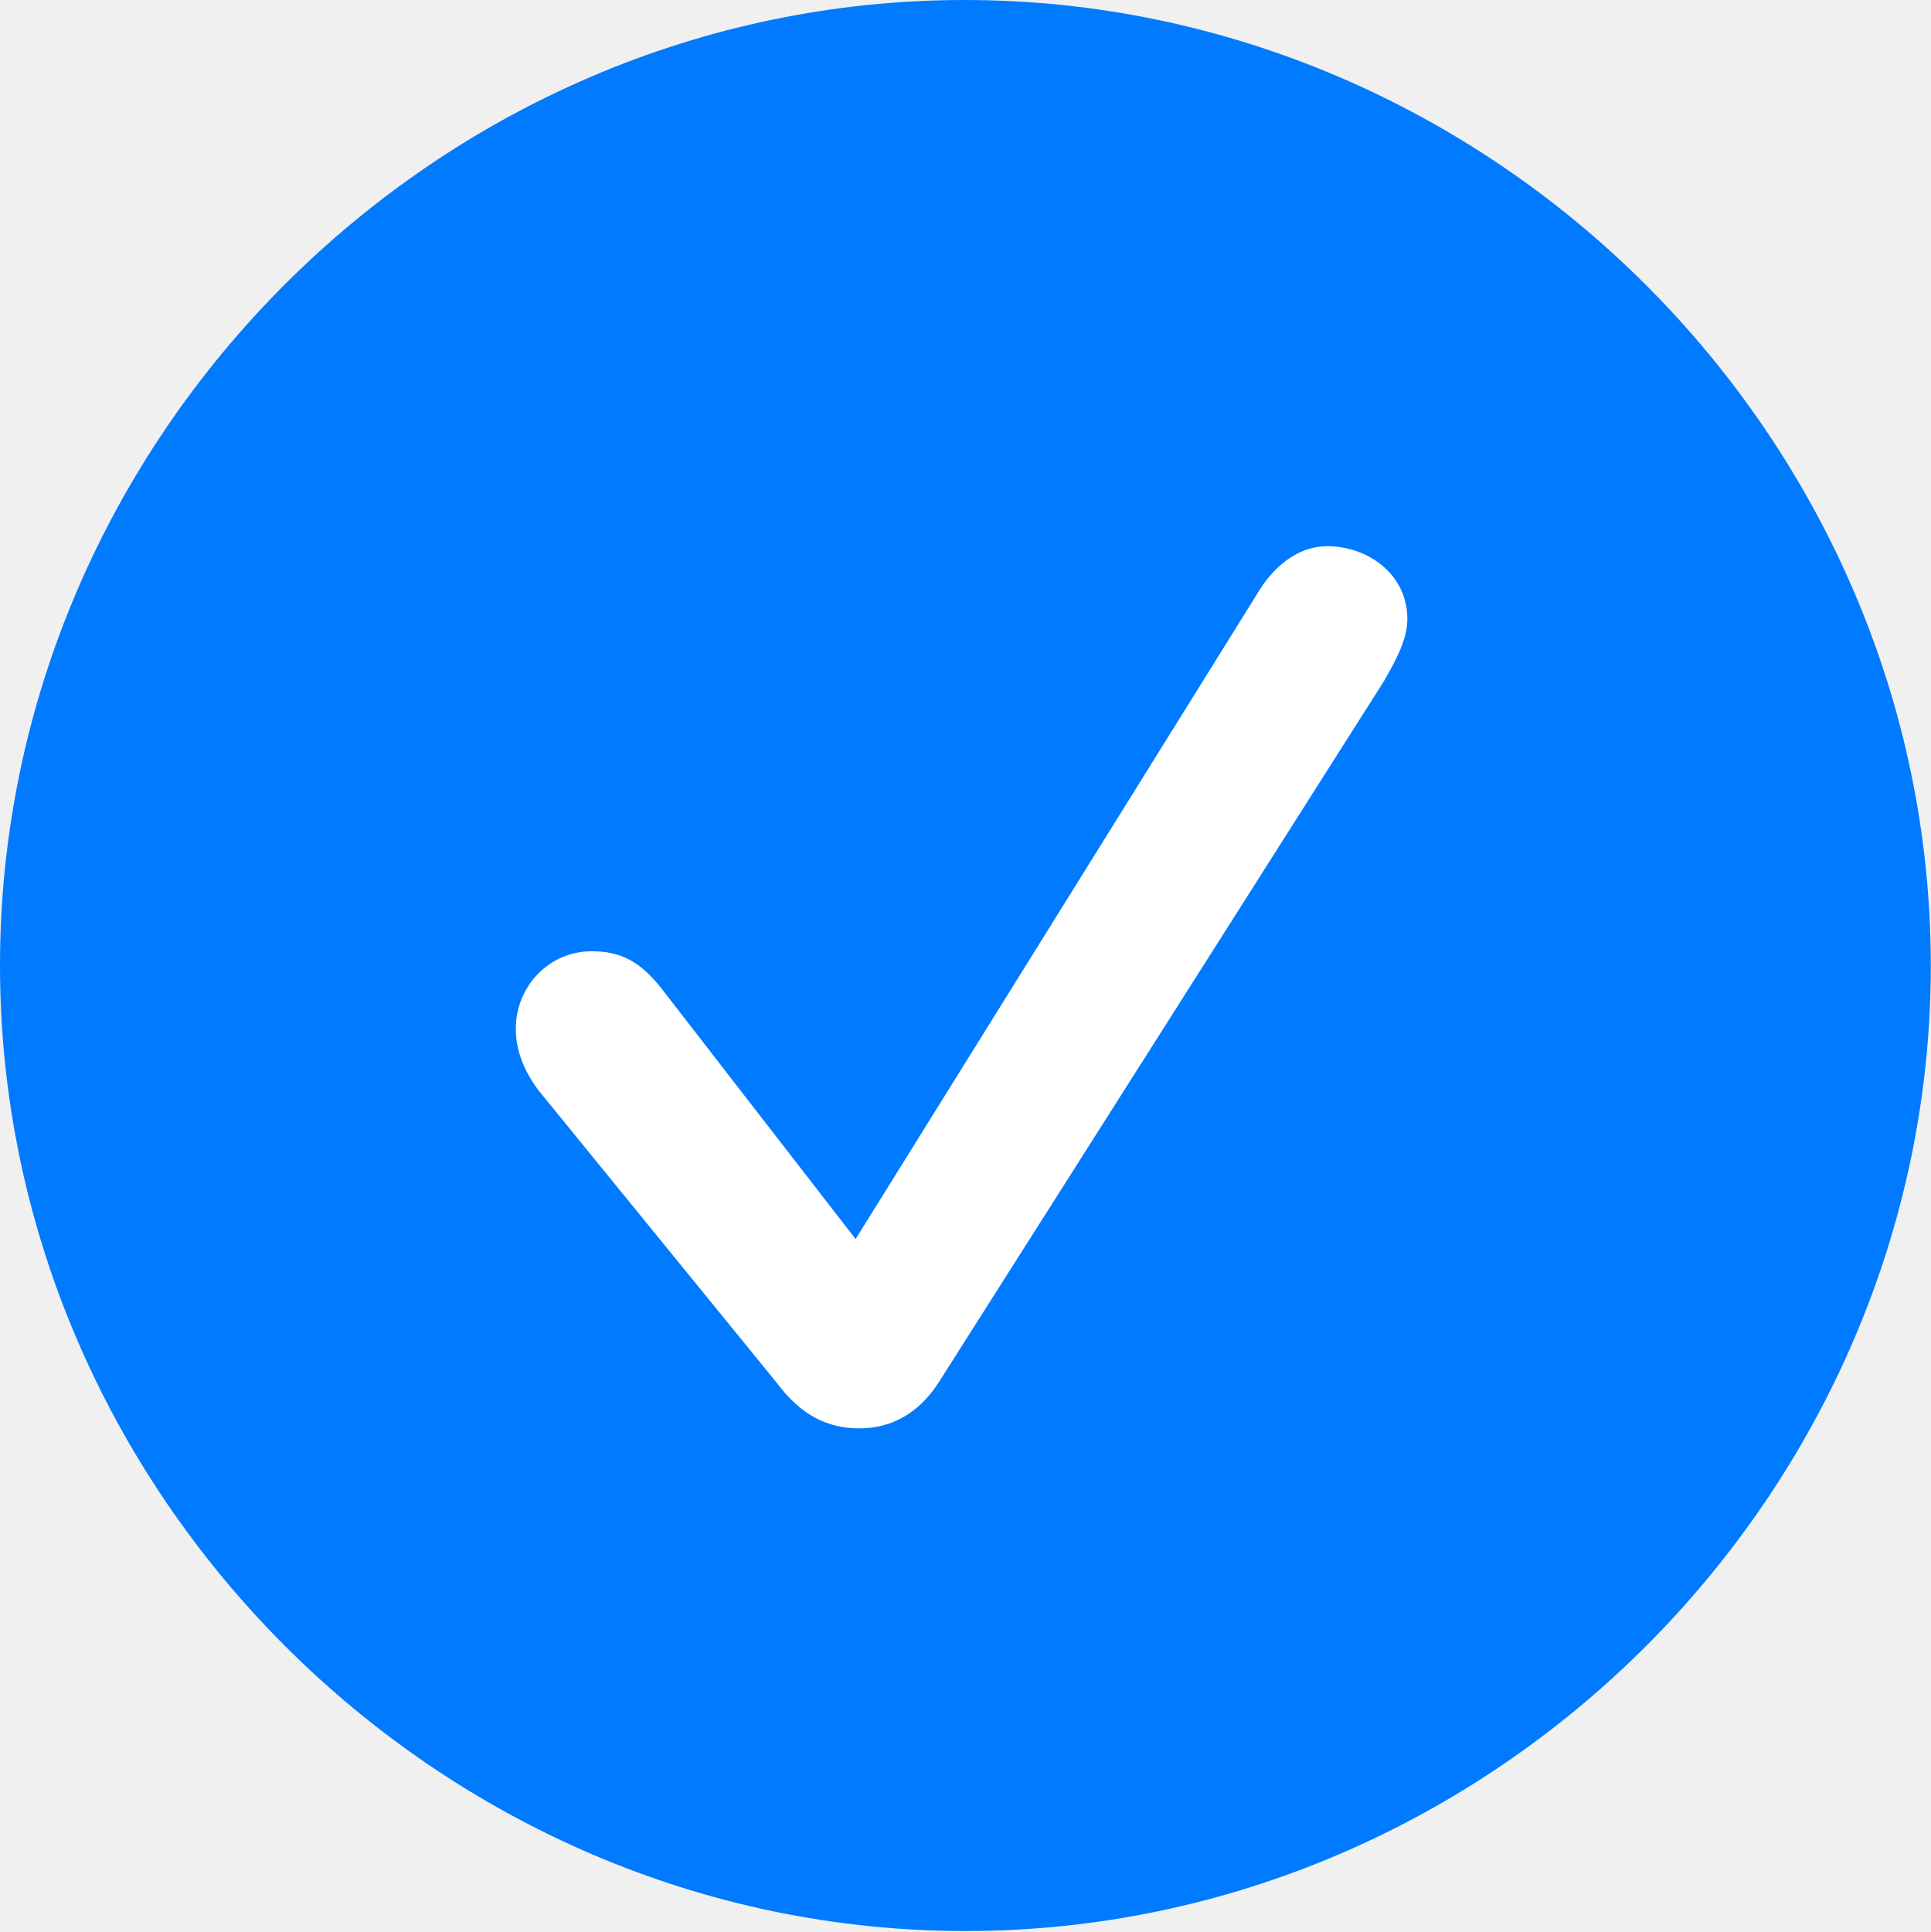
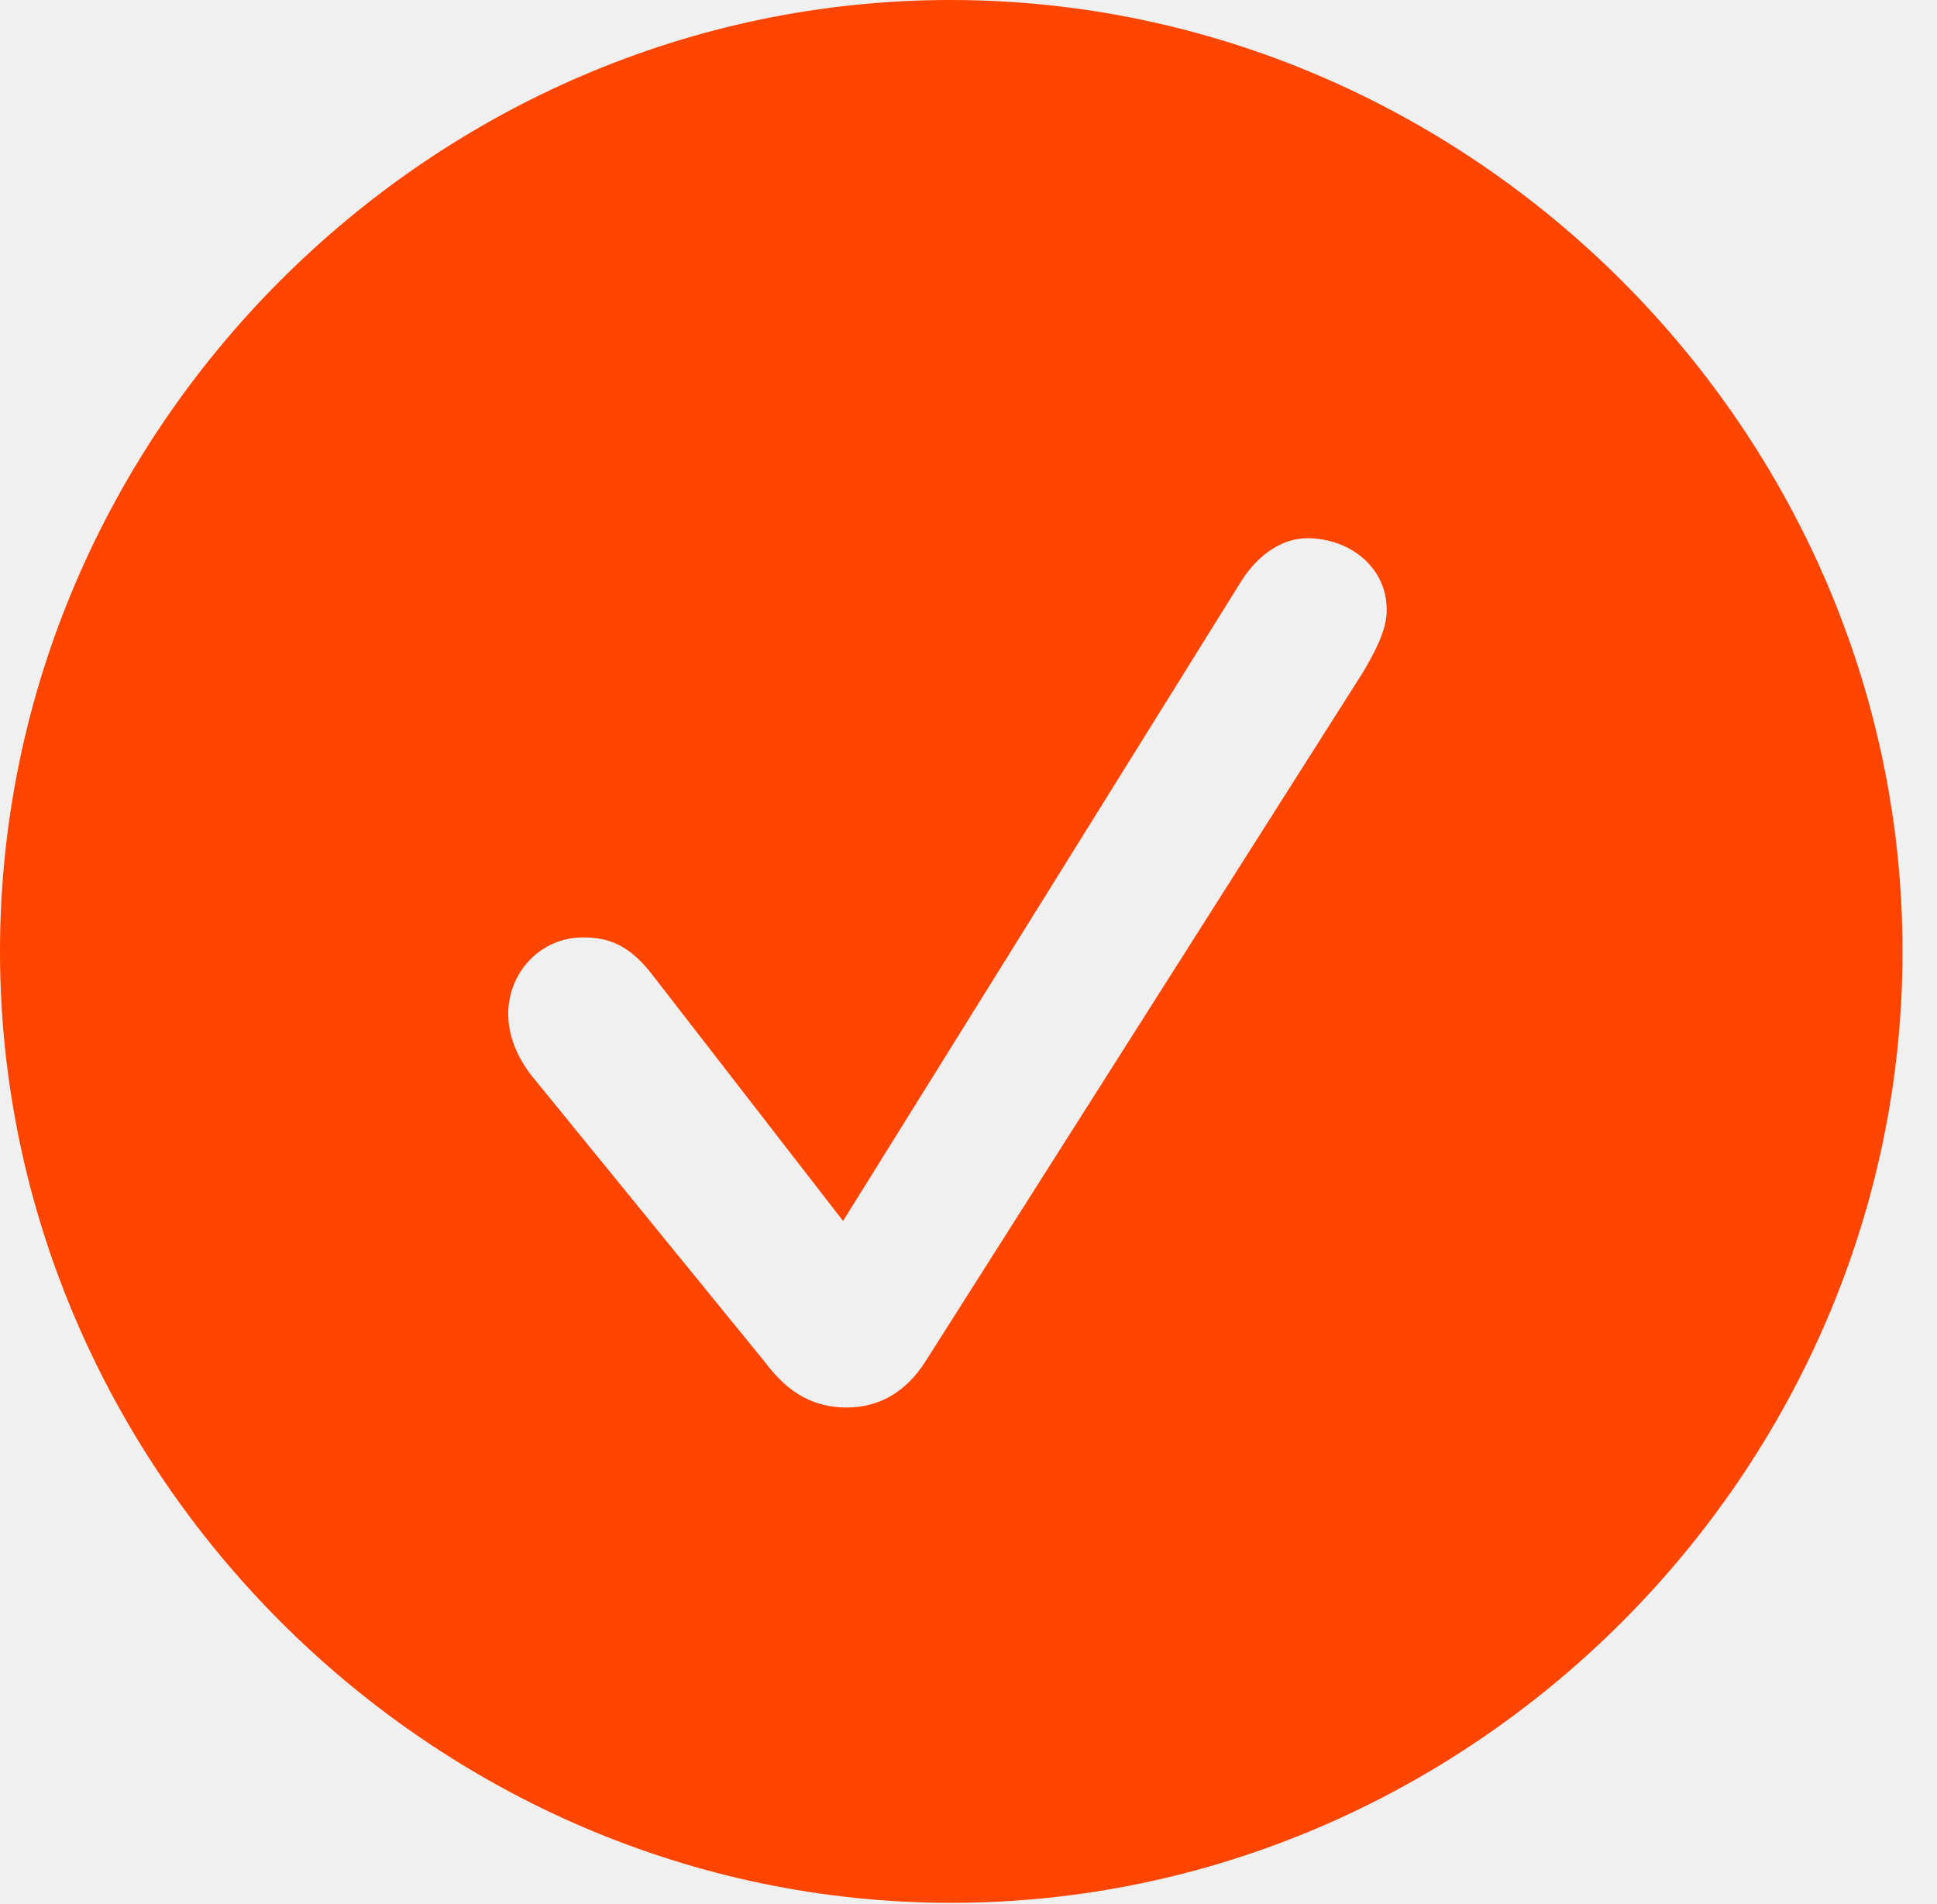
- <svg xmlns="http://www.w3.org/2000/svg" version="1.1" width="19.922" height="19.932">
+ <svg xmlns="http://www.w3.org/2000/svg" version="1.1" width="20.283" height="19.932">
  <g>
-     <rect height="19.932" opacity="0" width="19.922" x="0" y="0" />
-     <path d="M9.961 19.922C15.41 19.922 19.922 15.4 19.922 9.961C19.922 4.512 15.4 0 9.951 0C4.512 0 0 4.512 0 9.961C0 15.4 4.521 19.922 9.961 19.922Z" fill="#007aff" />
-     <path d="M8.867 14.736C8.535 14.736 8.262 14.6 8.008 14.258L5.557 11.25C5.41 11.055 5.322 10.84 5.322 10.615C5.322 10.176 5.664 9.814 6.104 9.814C6.387 9.814 6.602 9.902 6.846 10.225L8.828 12.783L12.998 6.084C13.184 5.791 13.438 5.635 13.691 5.635C14.121 5.635 14.521 5.928 14.521 6.387C14.521 6.602 14.395 6.826 14.277 7.031L9.688 14.258C9.482 14.58 9.199 14.736 8.867 14.736Z" fill="#ffffff" />
+     <rect height="19.932" opacity="0" width="20.283" x="0" y="0" />
+     <path d="M19.922 9.961C19.922 15.4 15.41 19.922 9.961 19.922C4.521 19.922 0 15.4 0 9.961C0 4.512 4.512 0 9.951 0C15.4 0 19.922 4.512 19.922 9.961ZM12.998 6.084L8.828 12.783L6.846 10.225C6.602 9.902 6.387 9.814 6.104 9.814C5.664 9.814 5.322 10.176 5.322 10.615C5.322 10.84 5.41 11.055 5.557 11.25L8.008 14.258C8.262 14.6 8.535 14.736 8.867 14.736C9.199 14.736 9.482 14.58 9.688 14.258L14.277 7.031C14.395 6.826 14.521 6.602 14.521 6.387C14.521 5.928 14.121 5.635 13.691 5.635C13.438 5.635 13.184 5.791 12.998 6.084Z" fill="#ff4500" />
  </g>
</svg>
